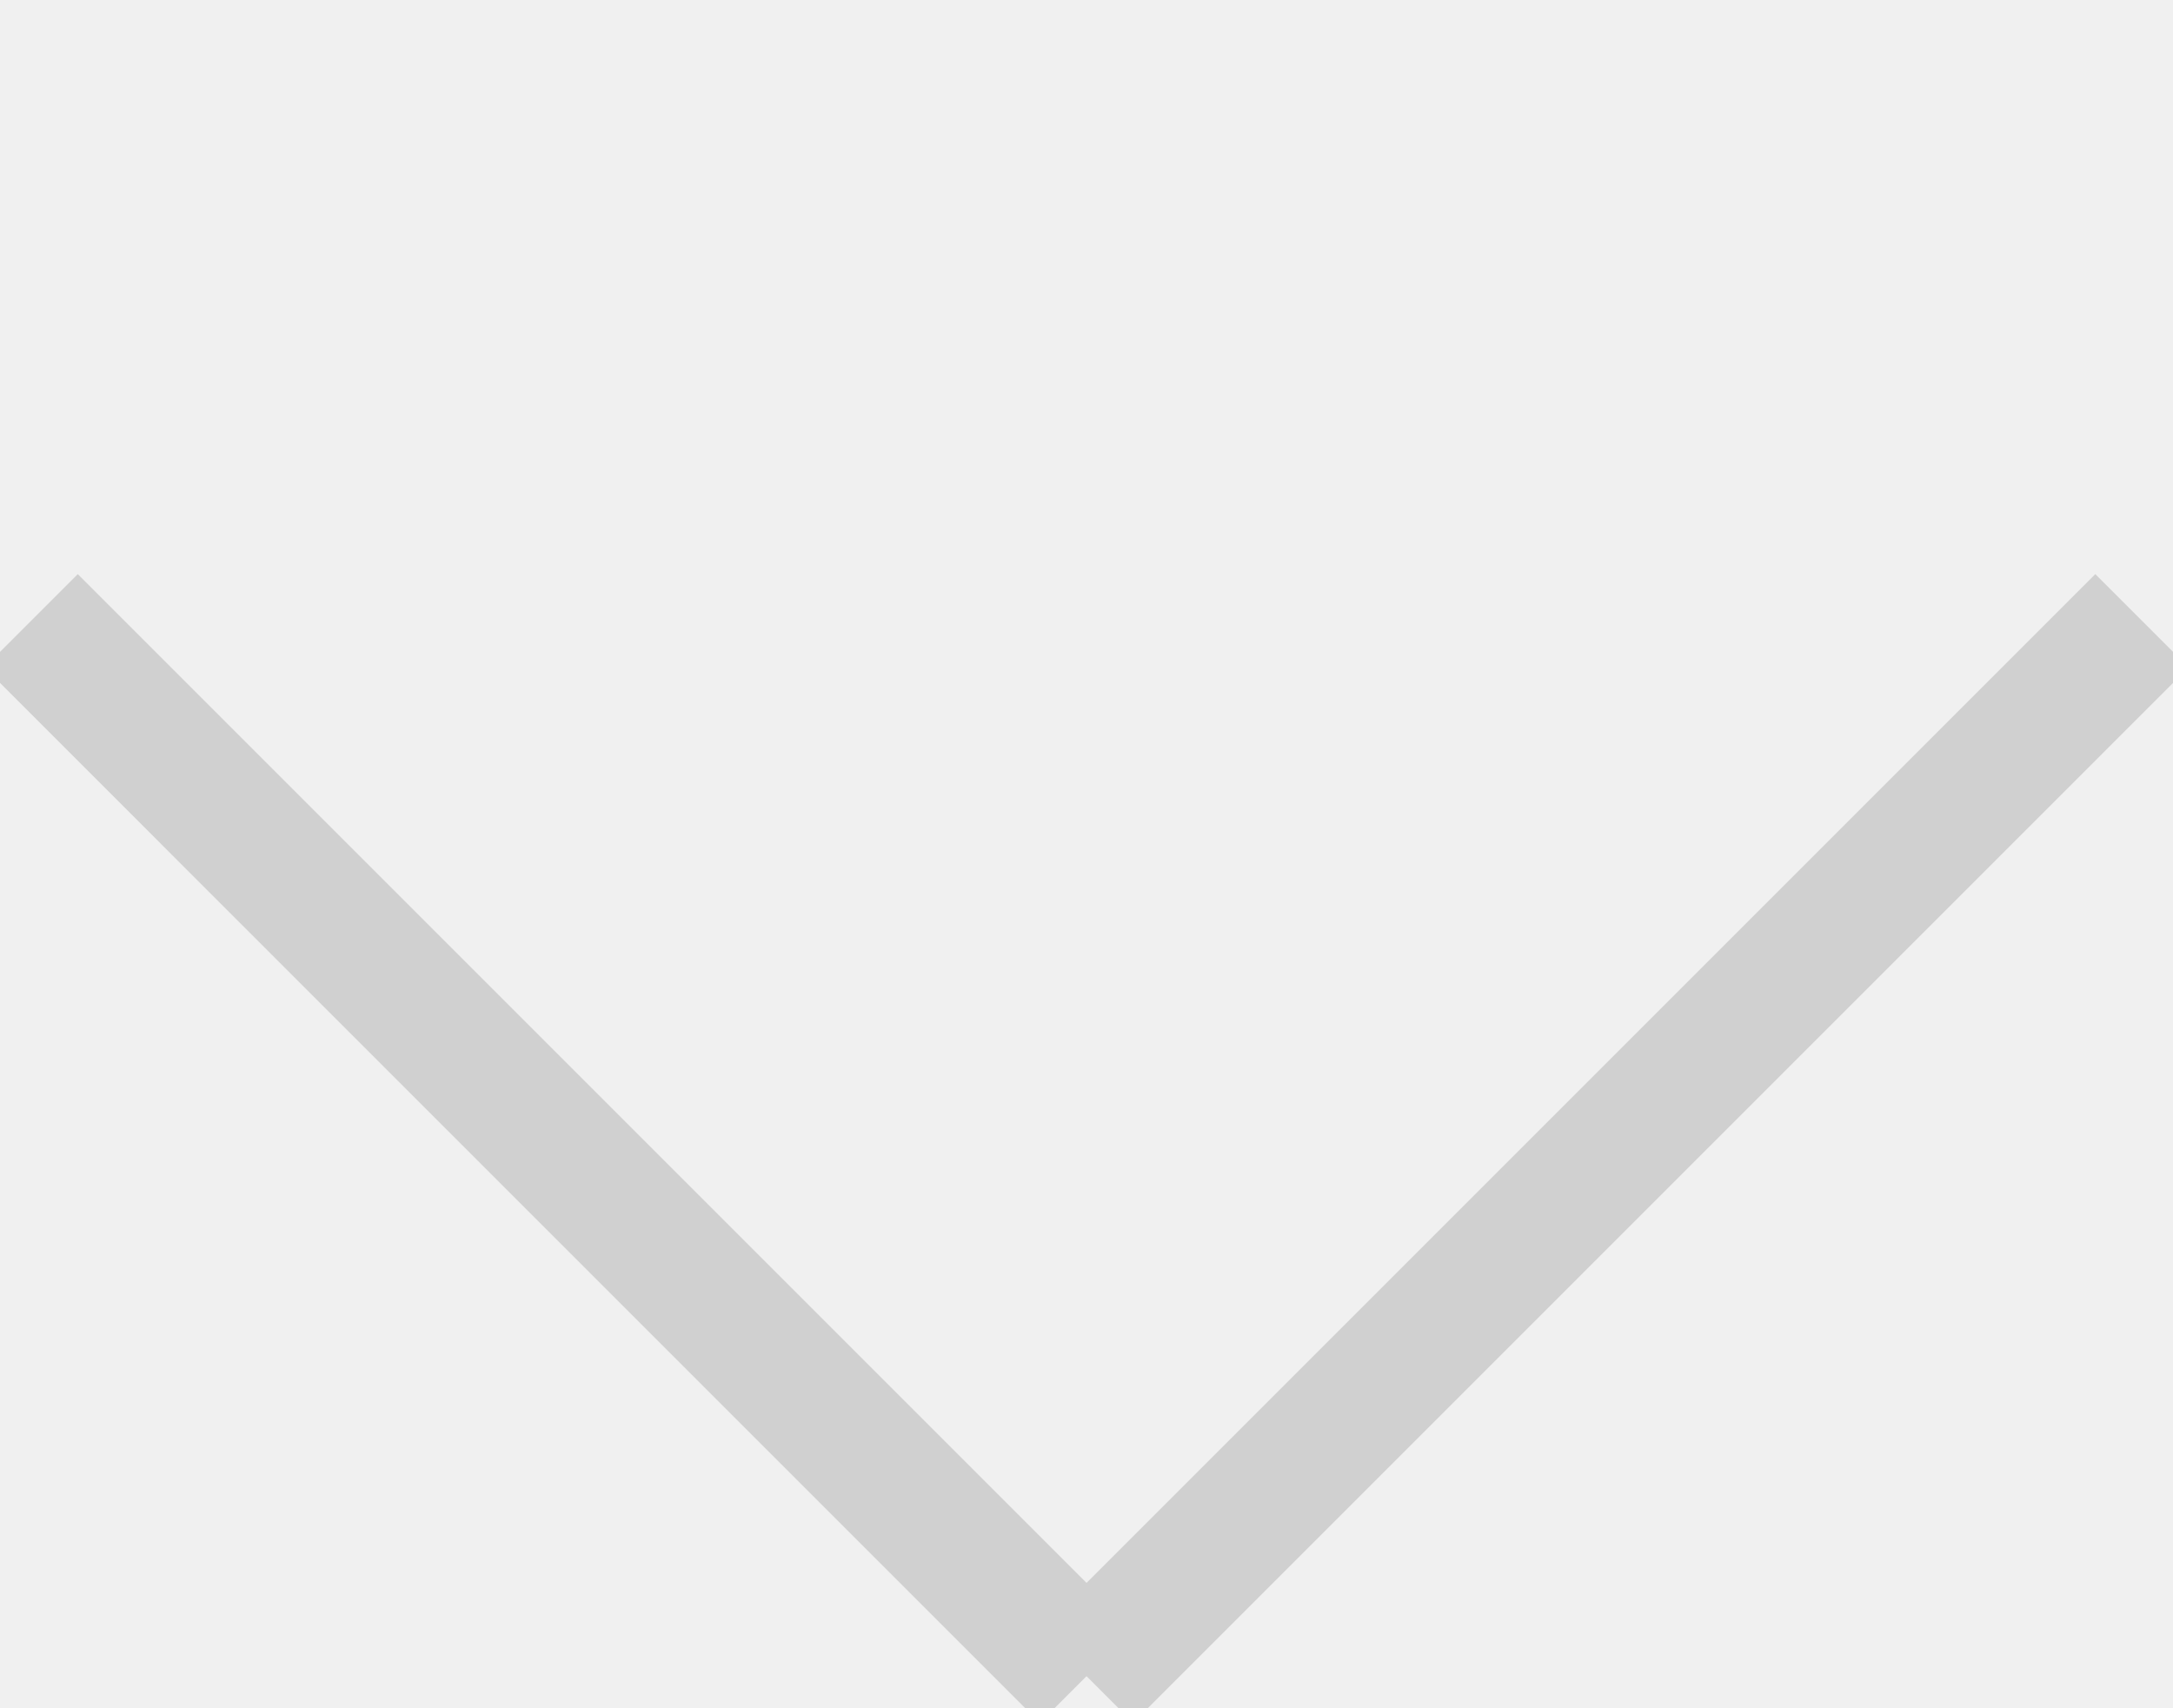
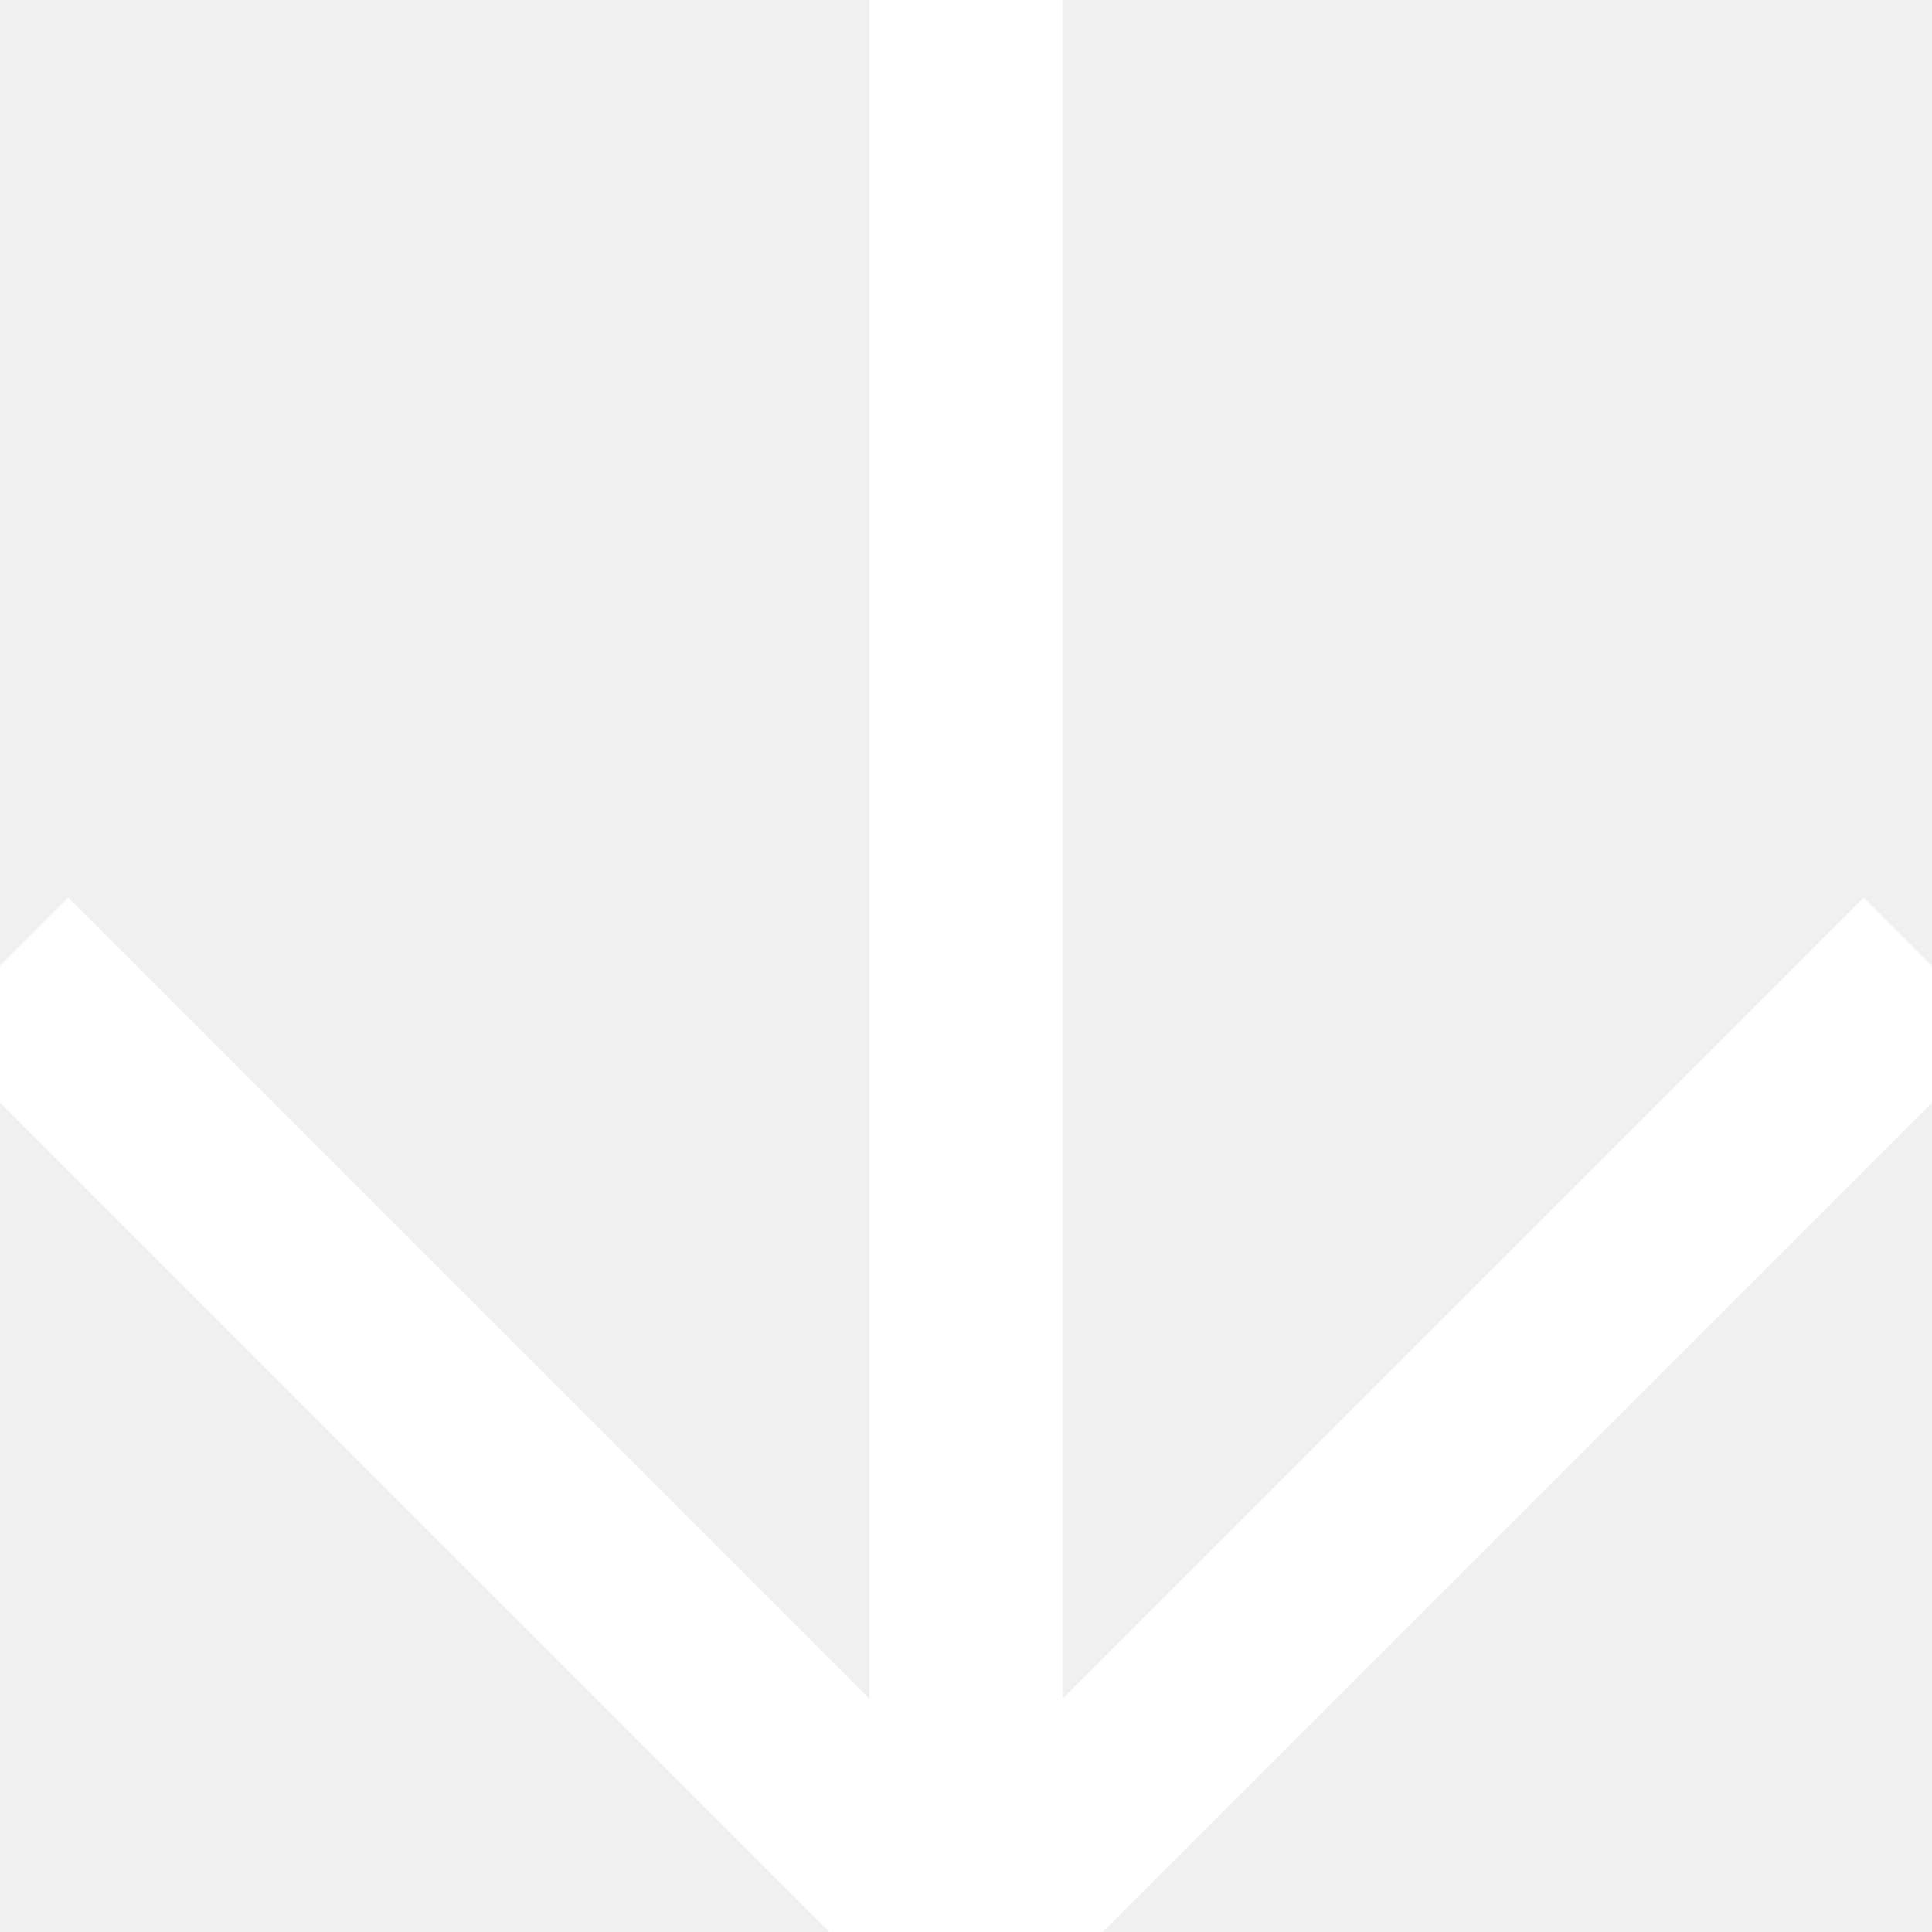
- <svg xmlns="http://www.w3.org/2000/svg" zoomAndPan="disable" x="0px" y="0px" width="24.707px" height="19.411px" viewBox="35.646 38.942 24.707 19.411">
-   <style type="text/css">
- 		line {
- 			stroke: #d0d0d0;
- 			stroke-width: 1.5px;
- 		}
-     </style>
-   <line x1="60" y1="46" x2="48" y2="58" />
-   <line x1="36" y1="46" x2="48" y2="58" />
+ <svg xmlns="http://www.w3.org/2000/svg" width="30px" height="30px" viewBox="0 0 30 30" zoomAndPan="disable" preserveAspectRatio="none">
+   <style type="text/css"> line { stroke: #ffffff; stroke-width: 3; } </style>
+   <line x1="0" y1="15" x2="15" y2="30" />
+   <line x1="30" y1="15" x2="15" y2="30" />
+   <line x1="15" y1="30" x2="15" y2="0" />
</svg>
